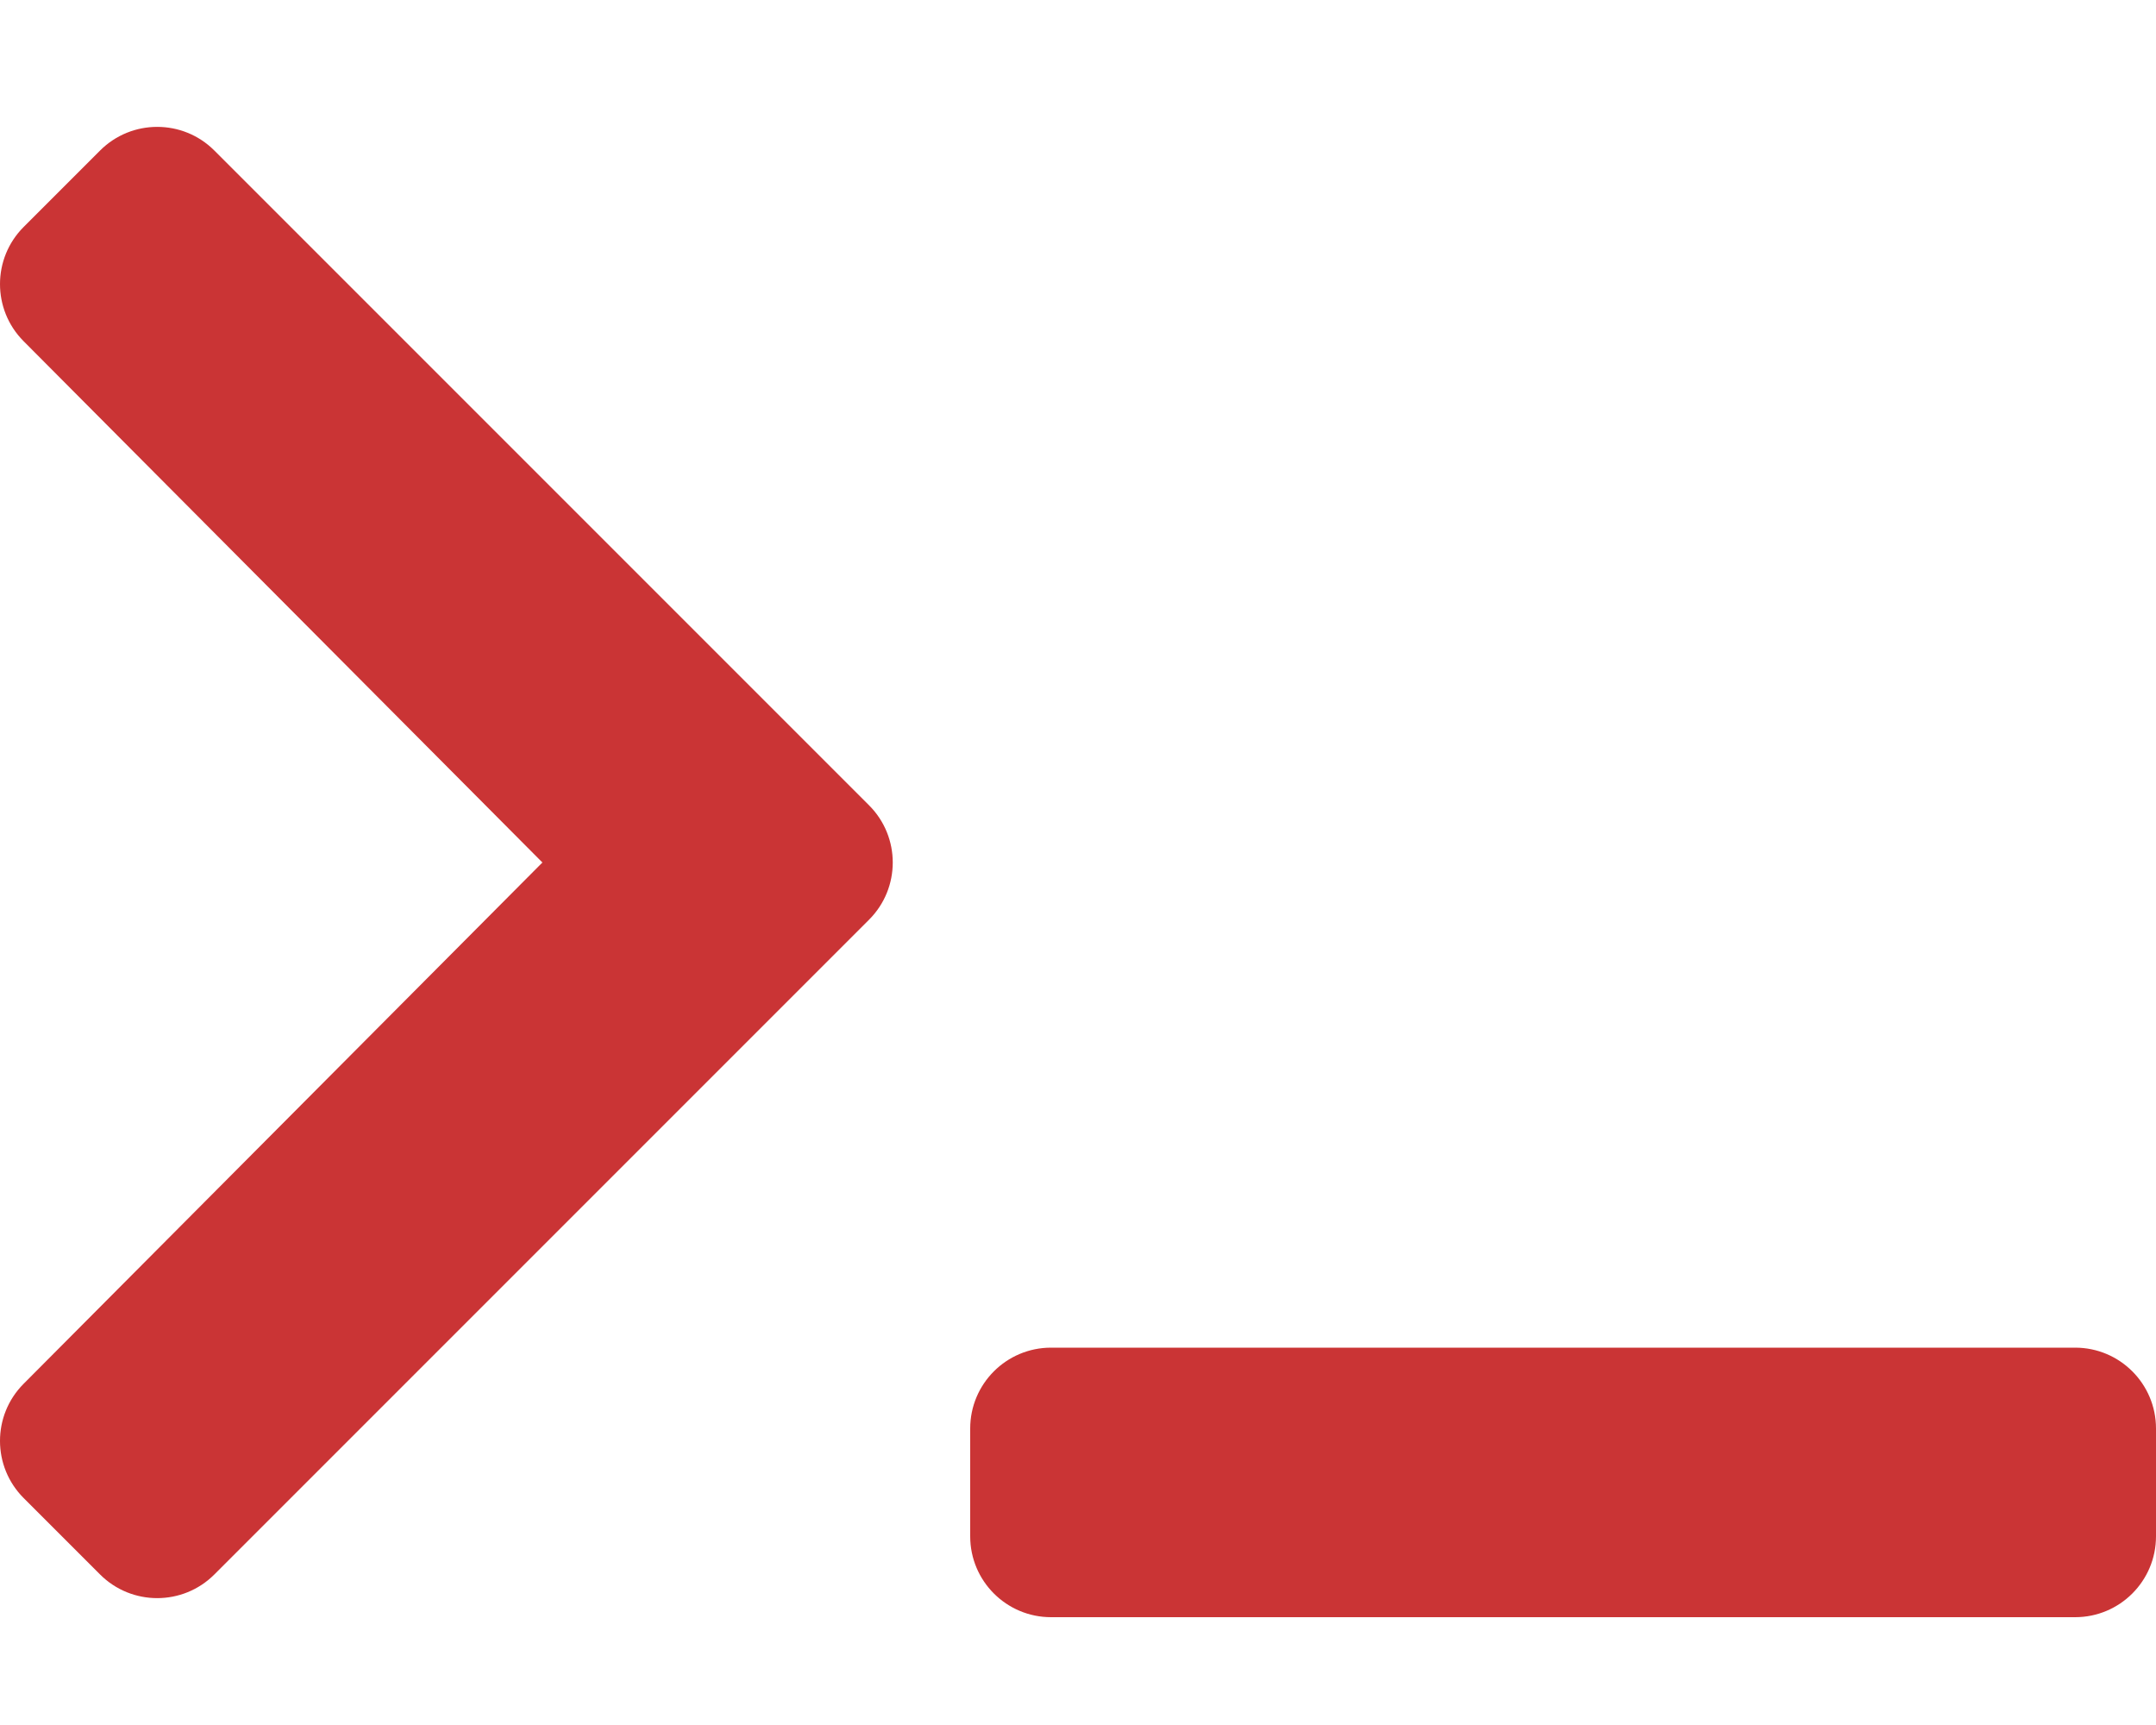
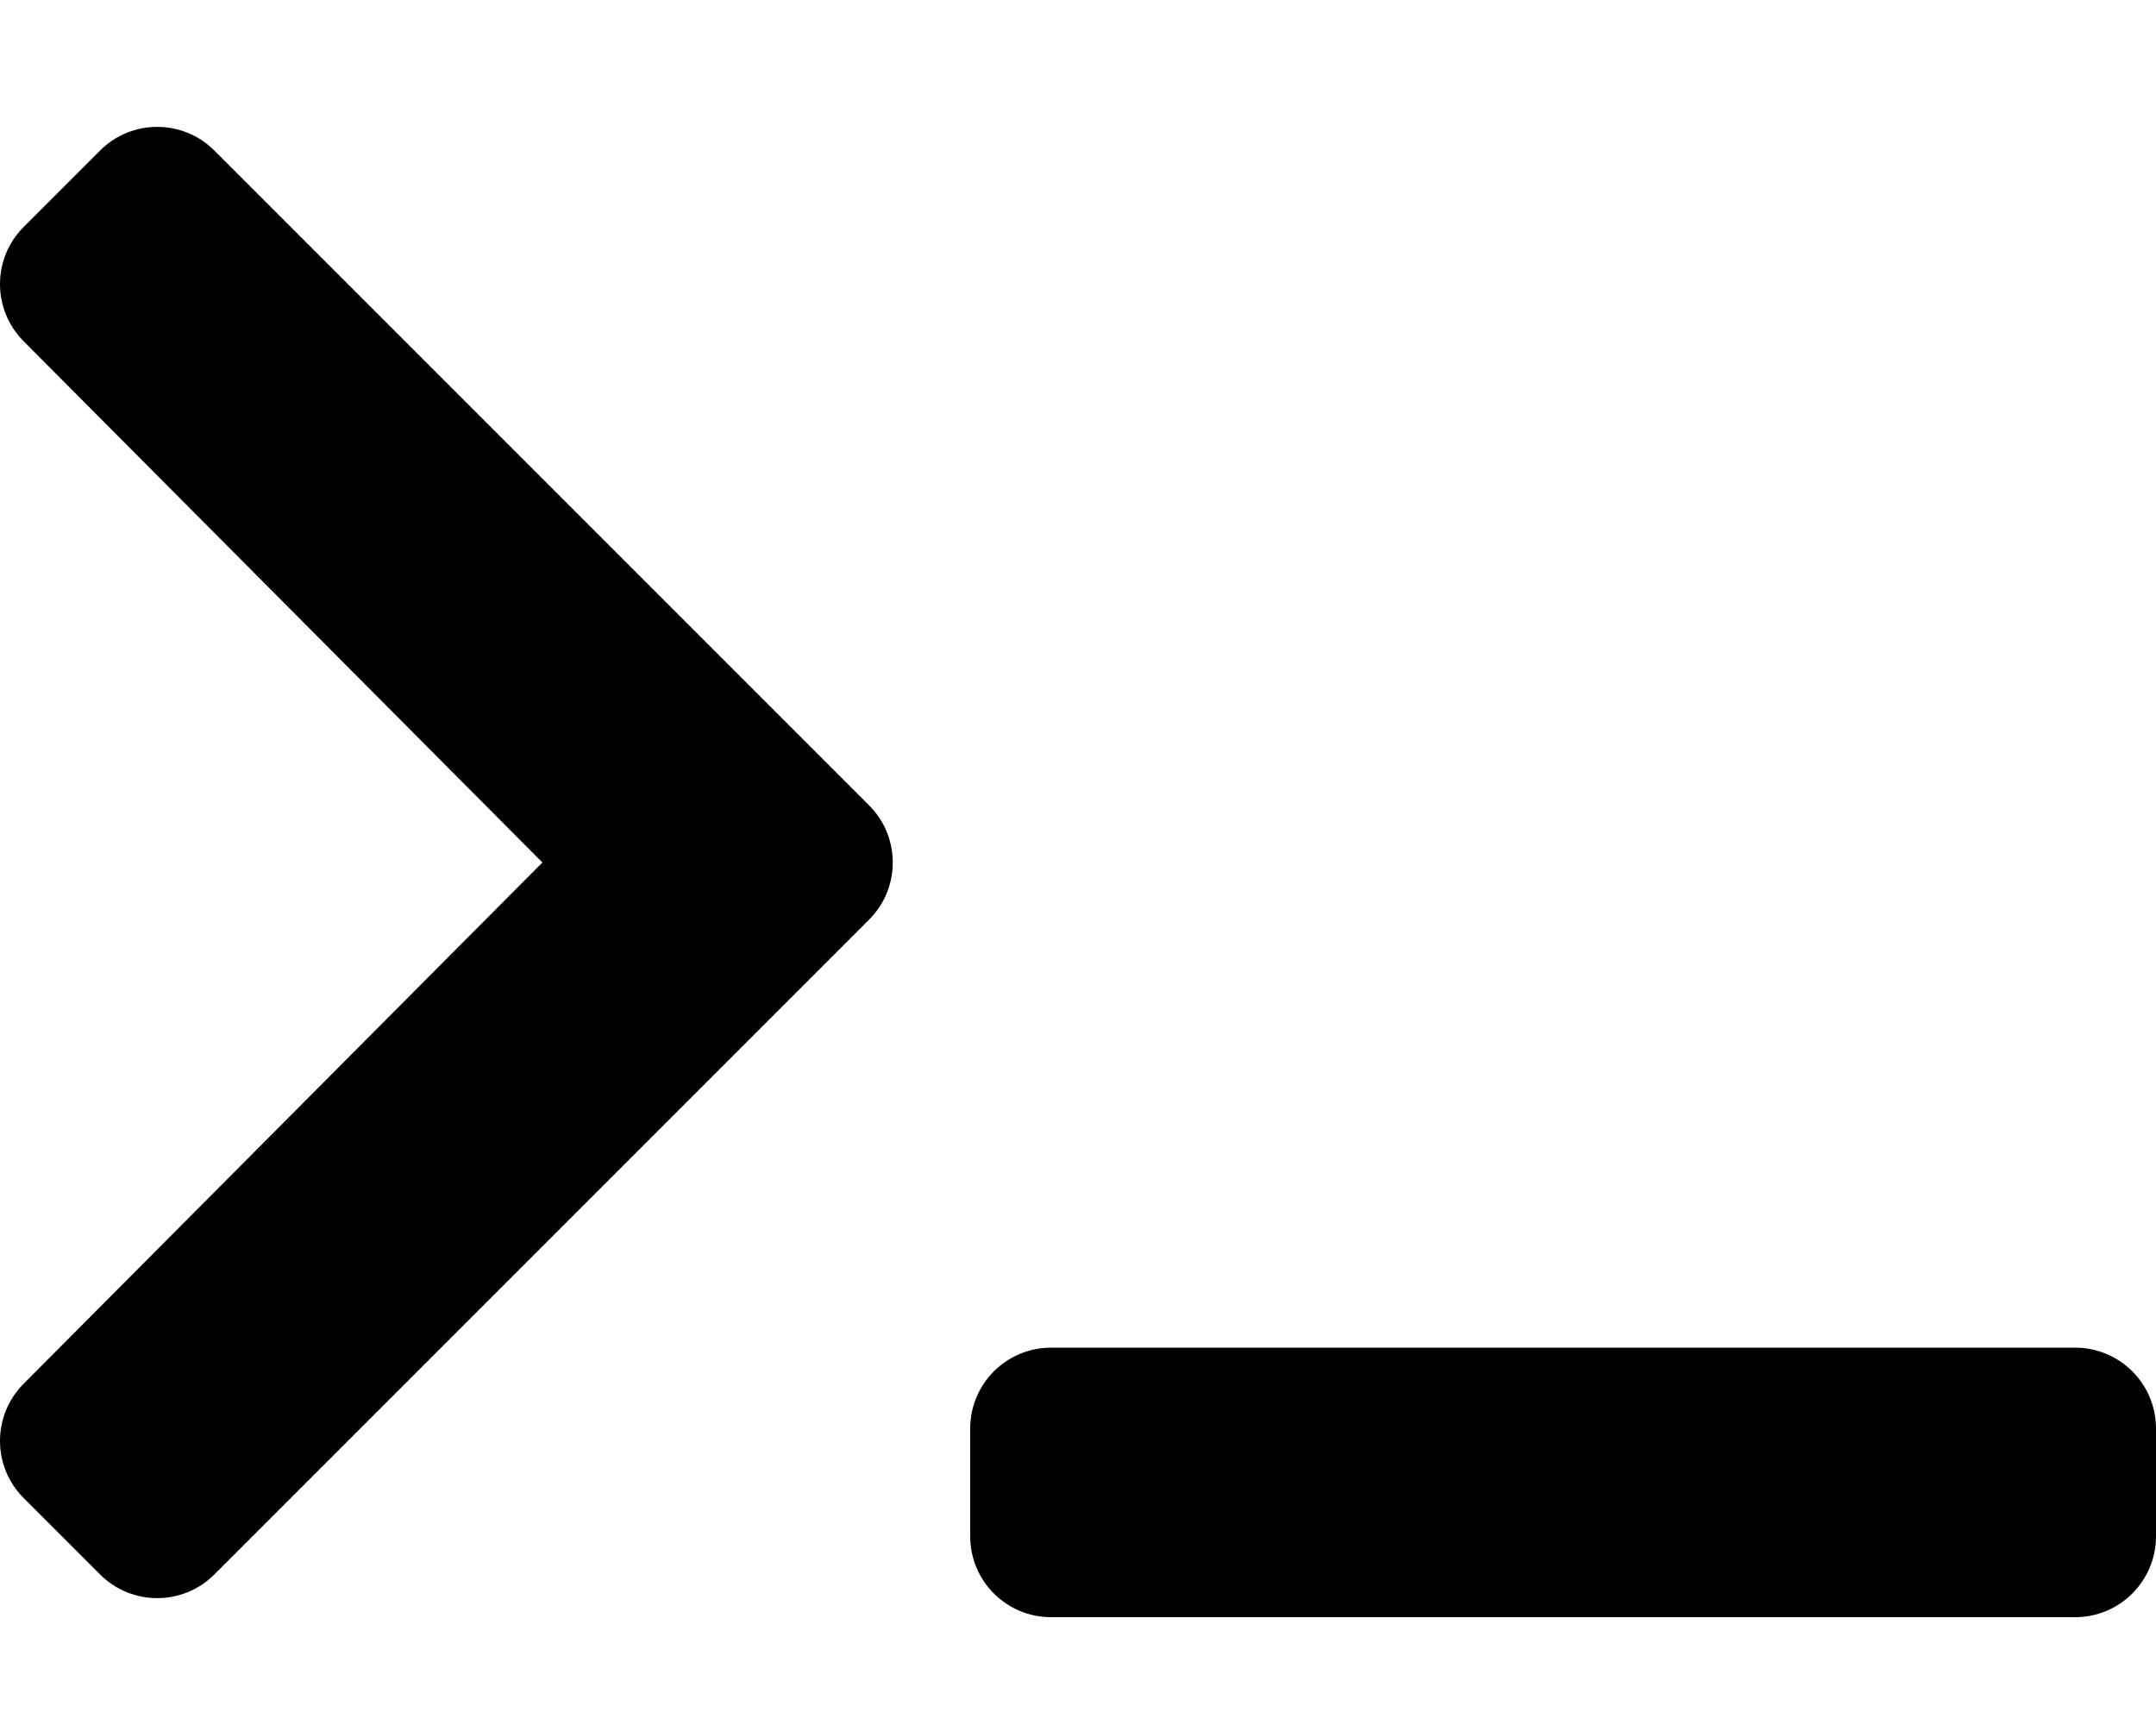
- <svg xmlns="http://www.w3.org/2000/svg" style="fill:#CA3435;" viewBox="0 0 640 512">
+ <svg xmlns="http://www.w3.org/2000/svg" style="fill:#000000;" viewBox="0 0 640 512">
  <path d="M257.981 272.971L63.638 467.314c-9.373 9.373-24.569 9.373-33.941 0L7.029 444.647c-9.357-9.357-9.375-24.522-.04-33.901L161.011 256 6.99 101.255c-9.335-9.379-9.317-24.544.04-33.901l22.667-22.667c9.373-9.373 24.569-9.373 33.941 0L257.981 239.03c9.373 9.372 9.373 24.568 0 33.941zM640 456v-32c0-13.255-10.745-24-24-24H312c-13.255 0-24 10.745-24 24v32c0 13.255 10.745 24 24 24h304c13.255 0 24-10.745 24-24z" />
</svg>
